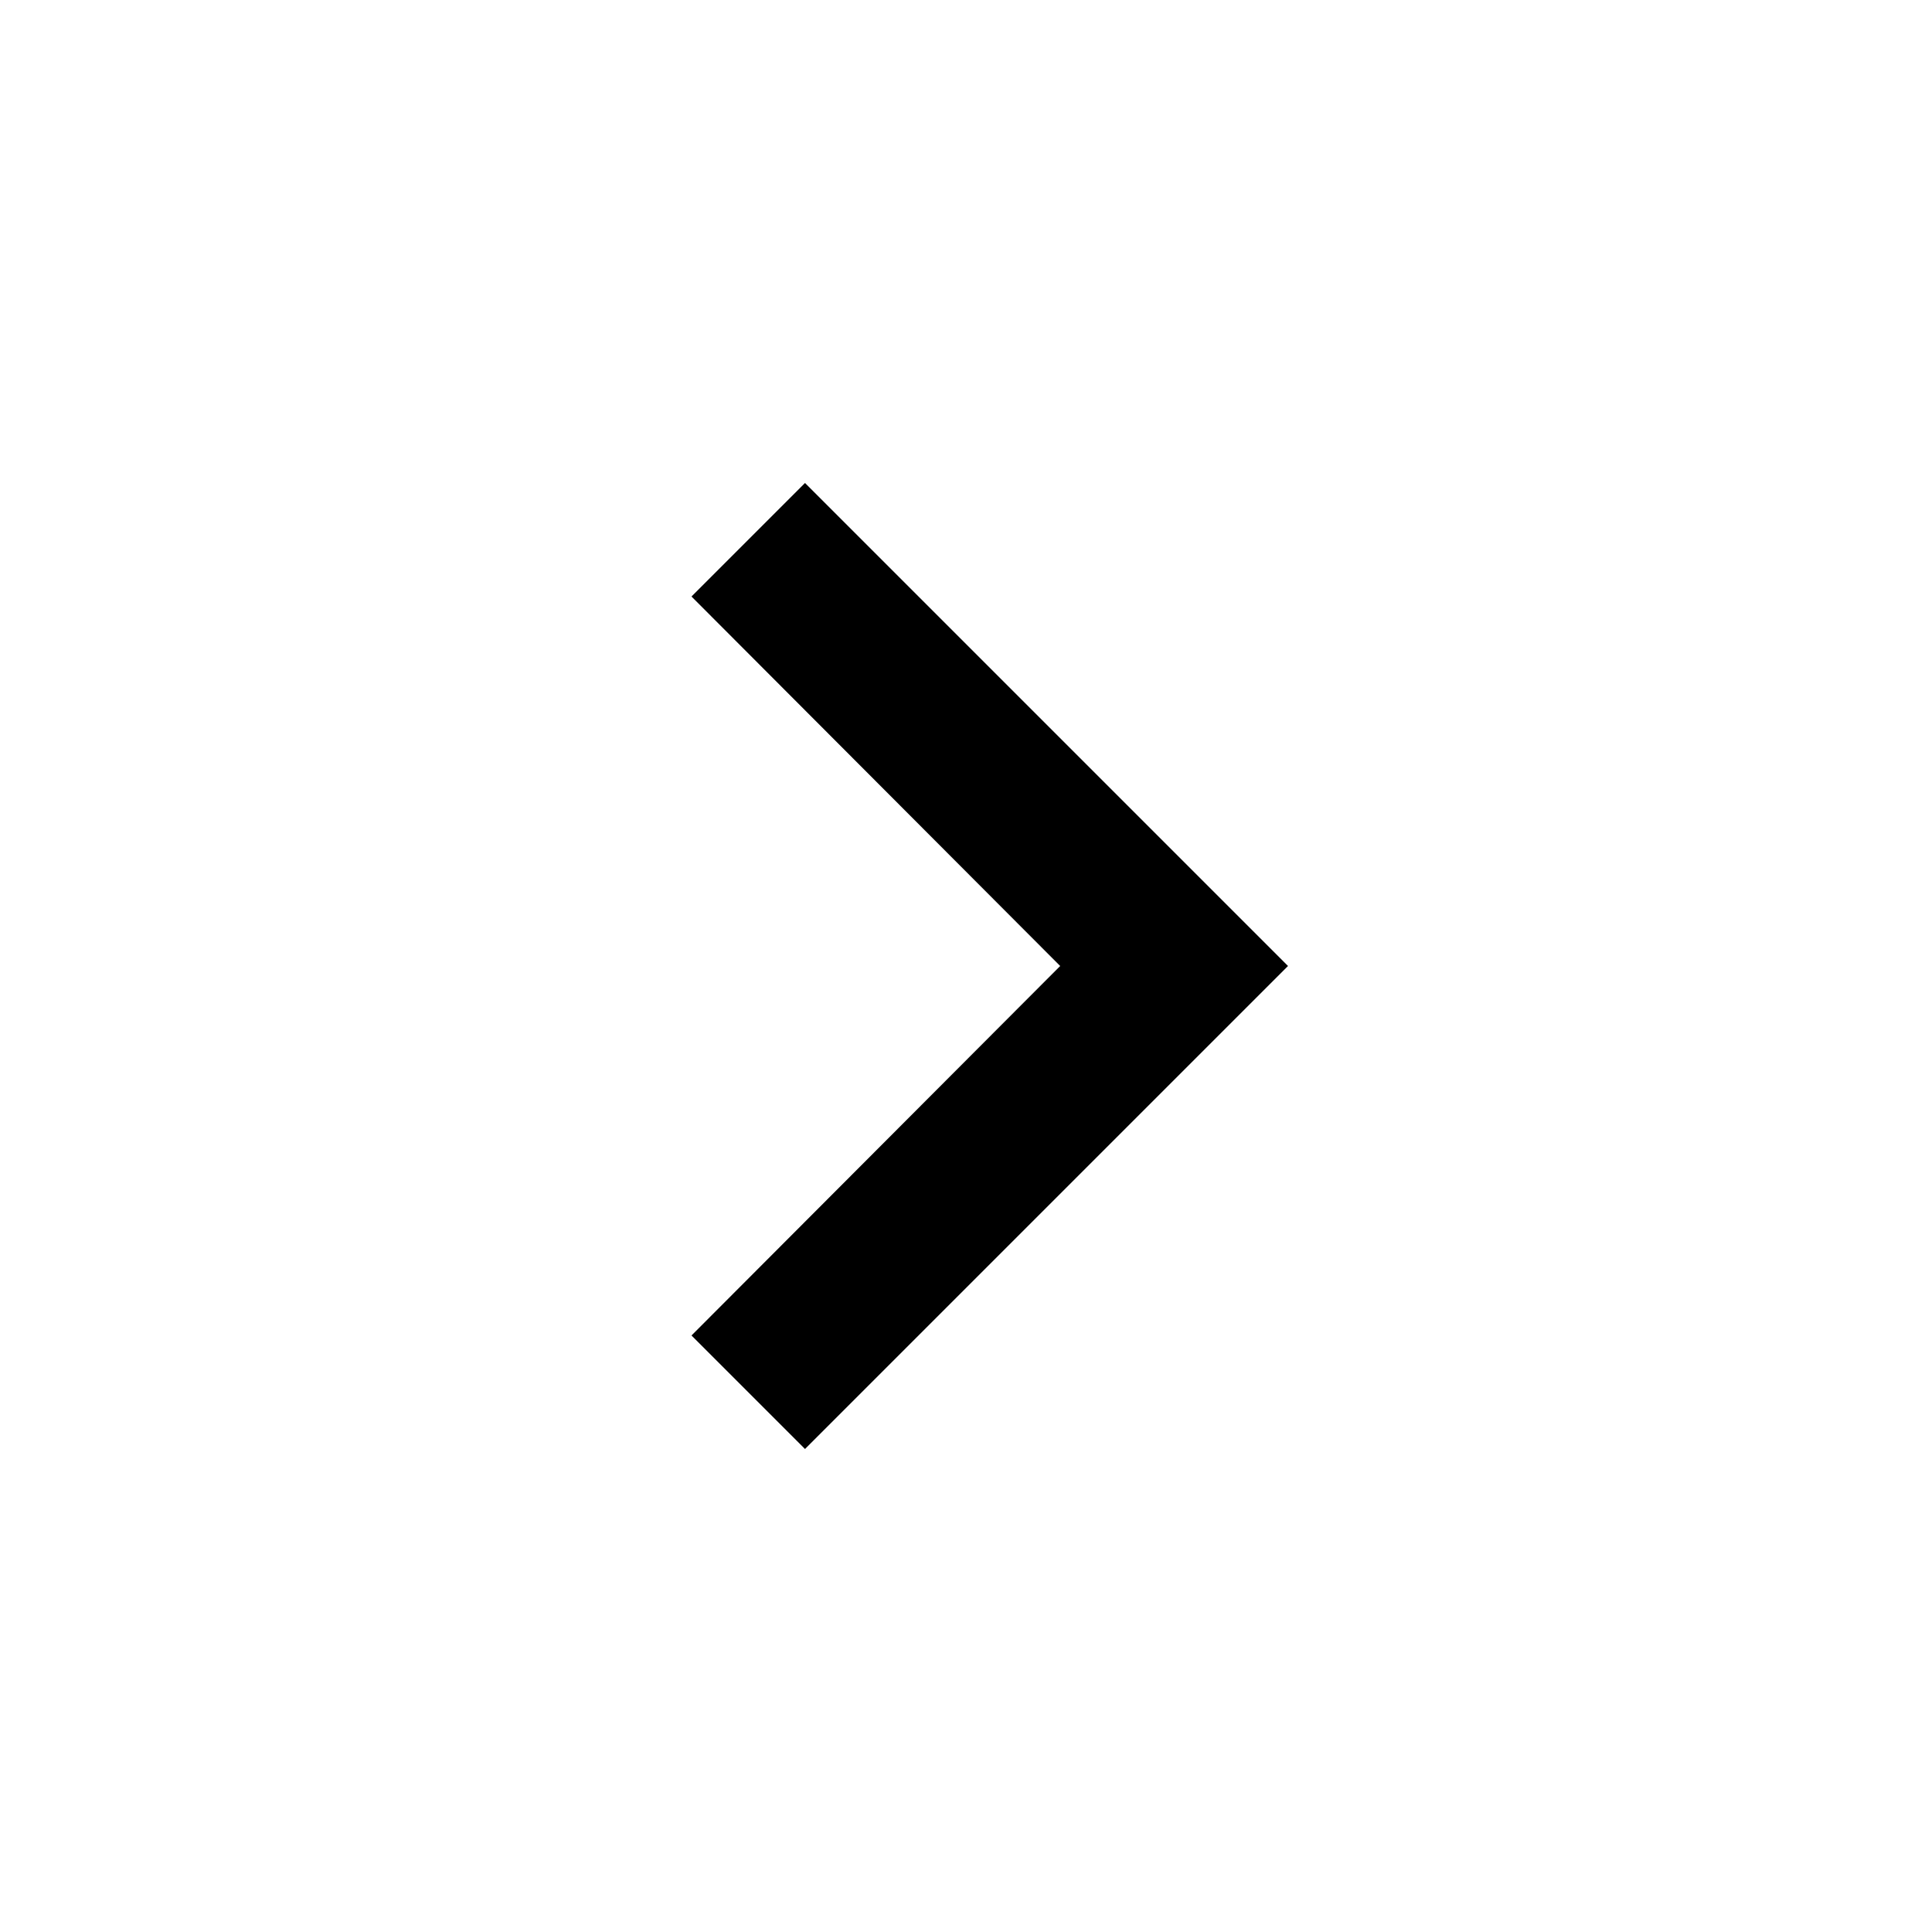
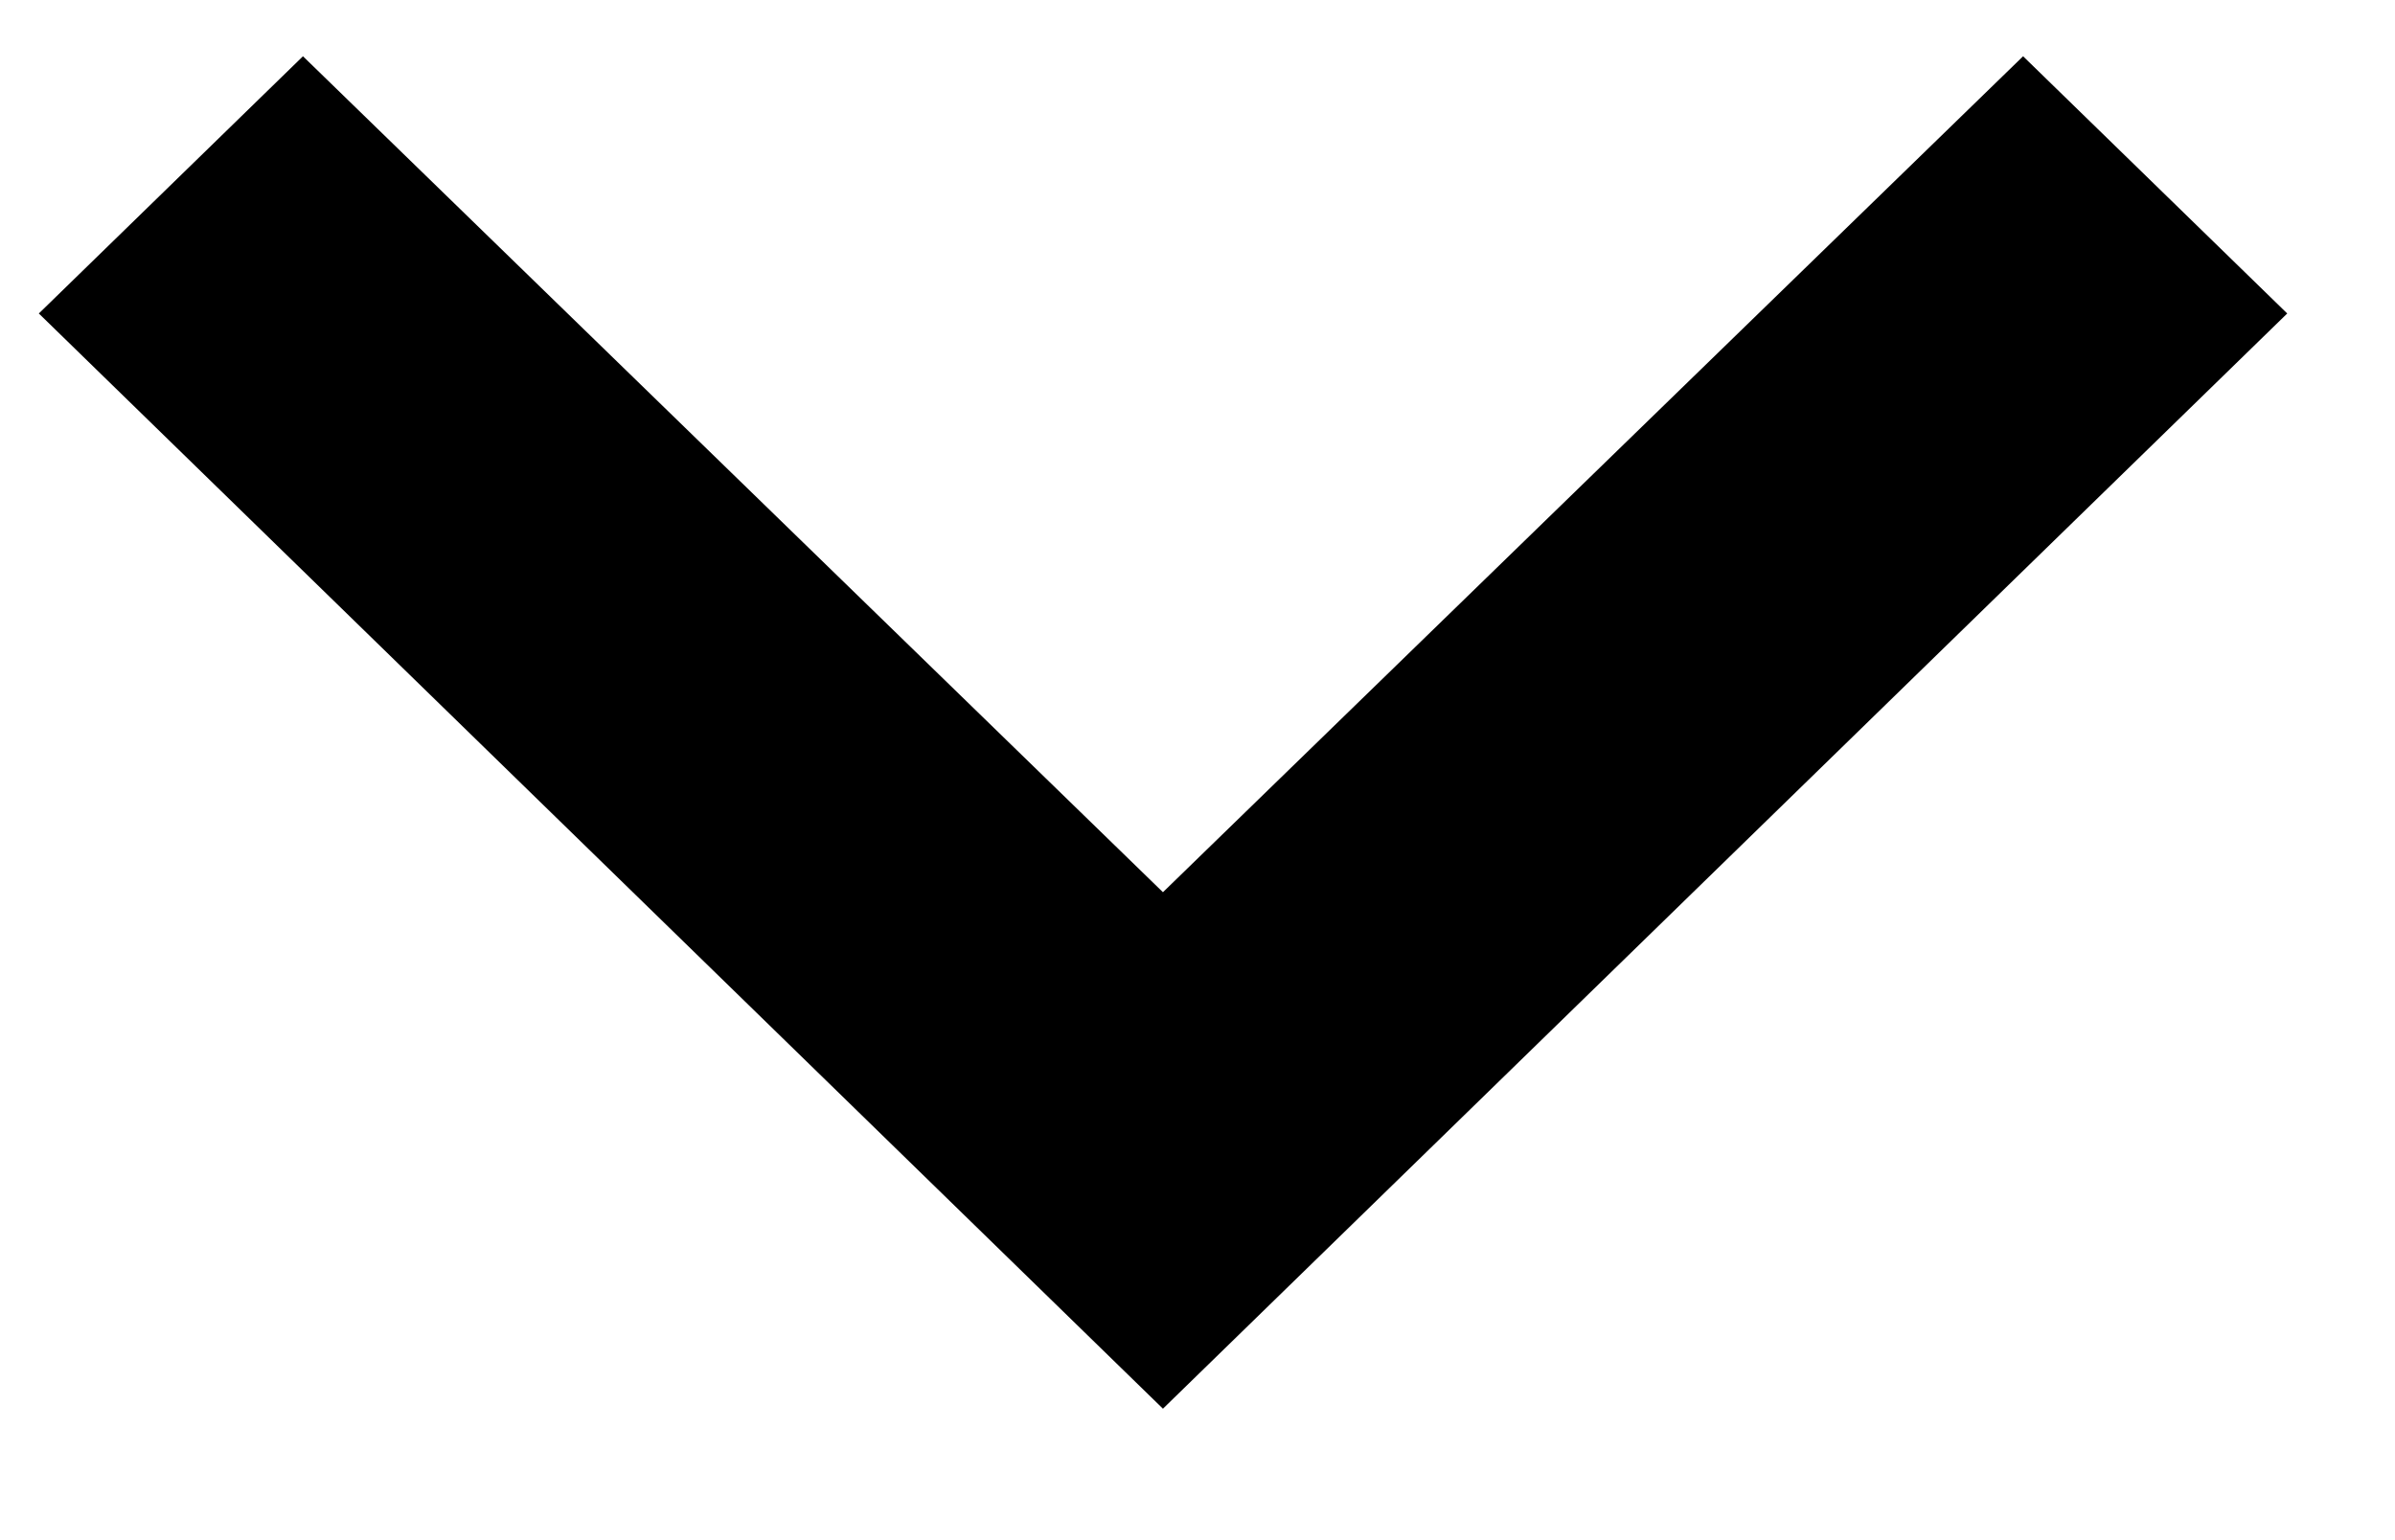
- <svg xmlns="http://www.w3.org/2000/svg" viewBox="0 0 24 24" fill="black" width="24px" height="24px">
-   <path d="M0 0h24v24H0V0z" fill="none" />
-   <path d="M8.59 16.59L13.17 12 8.59 7.41 10 6l6 6-6 6-1.41-1.41z" />
+ <svg xmlns="http://www.w3.org/2000/svg" width="14" height="9" viewBox="0 0 14 9" fill="none">
+   <path d="M1.771 0.329L6.798 5.217L11.826 0.329L13.37 1.833L6.798 8.237L0.227 1.833L1.771 0.329Z" fill="black" />
</svg>
